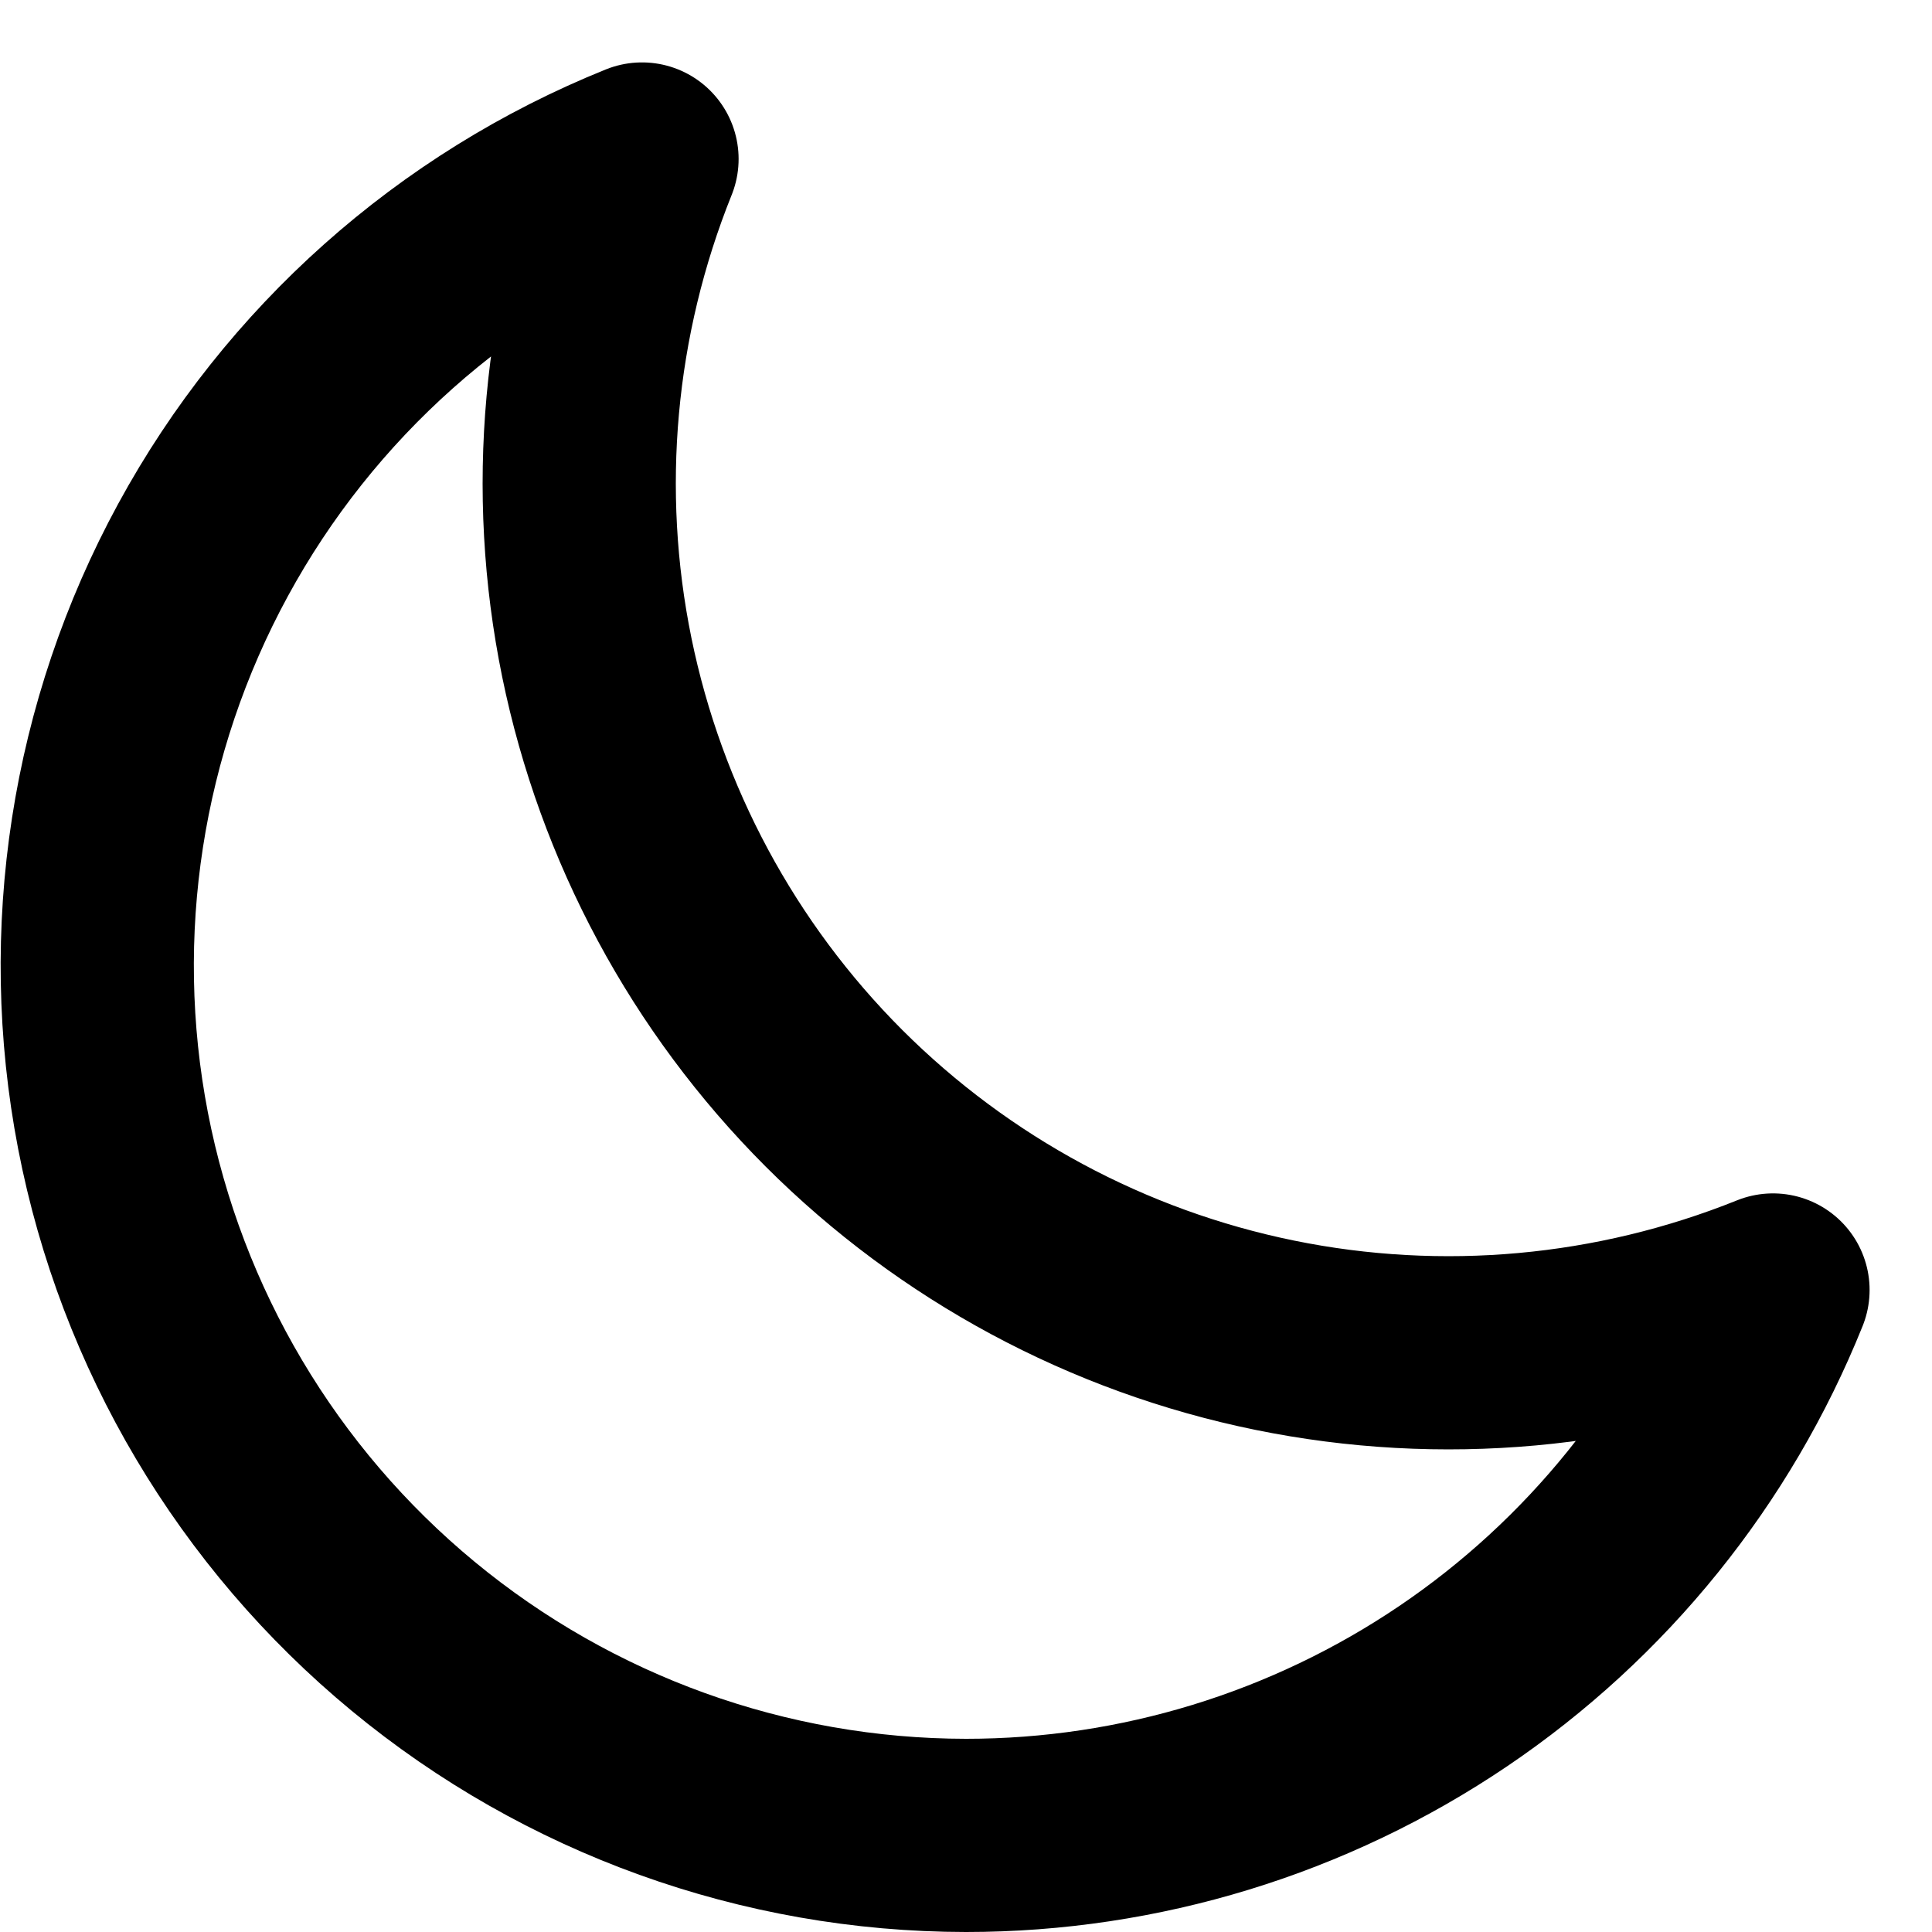
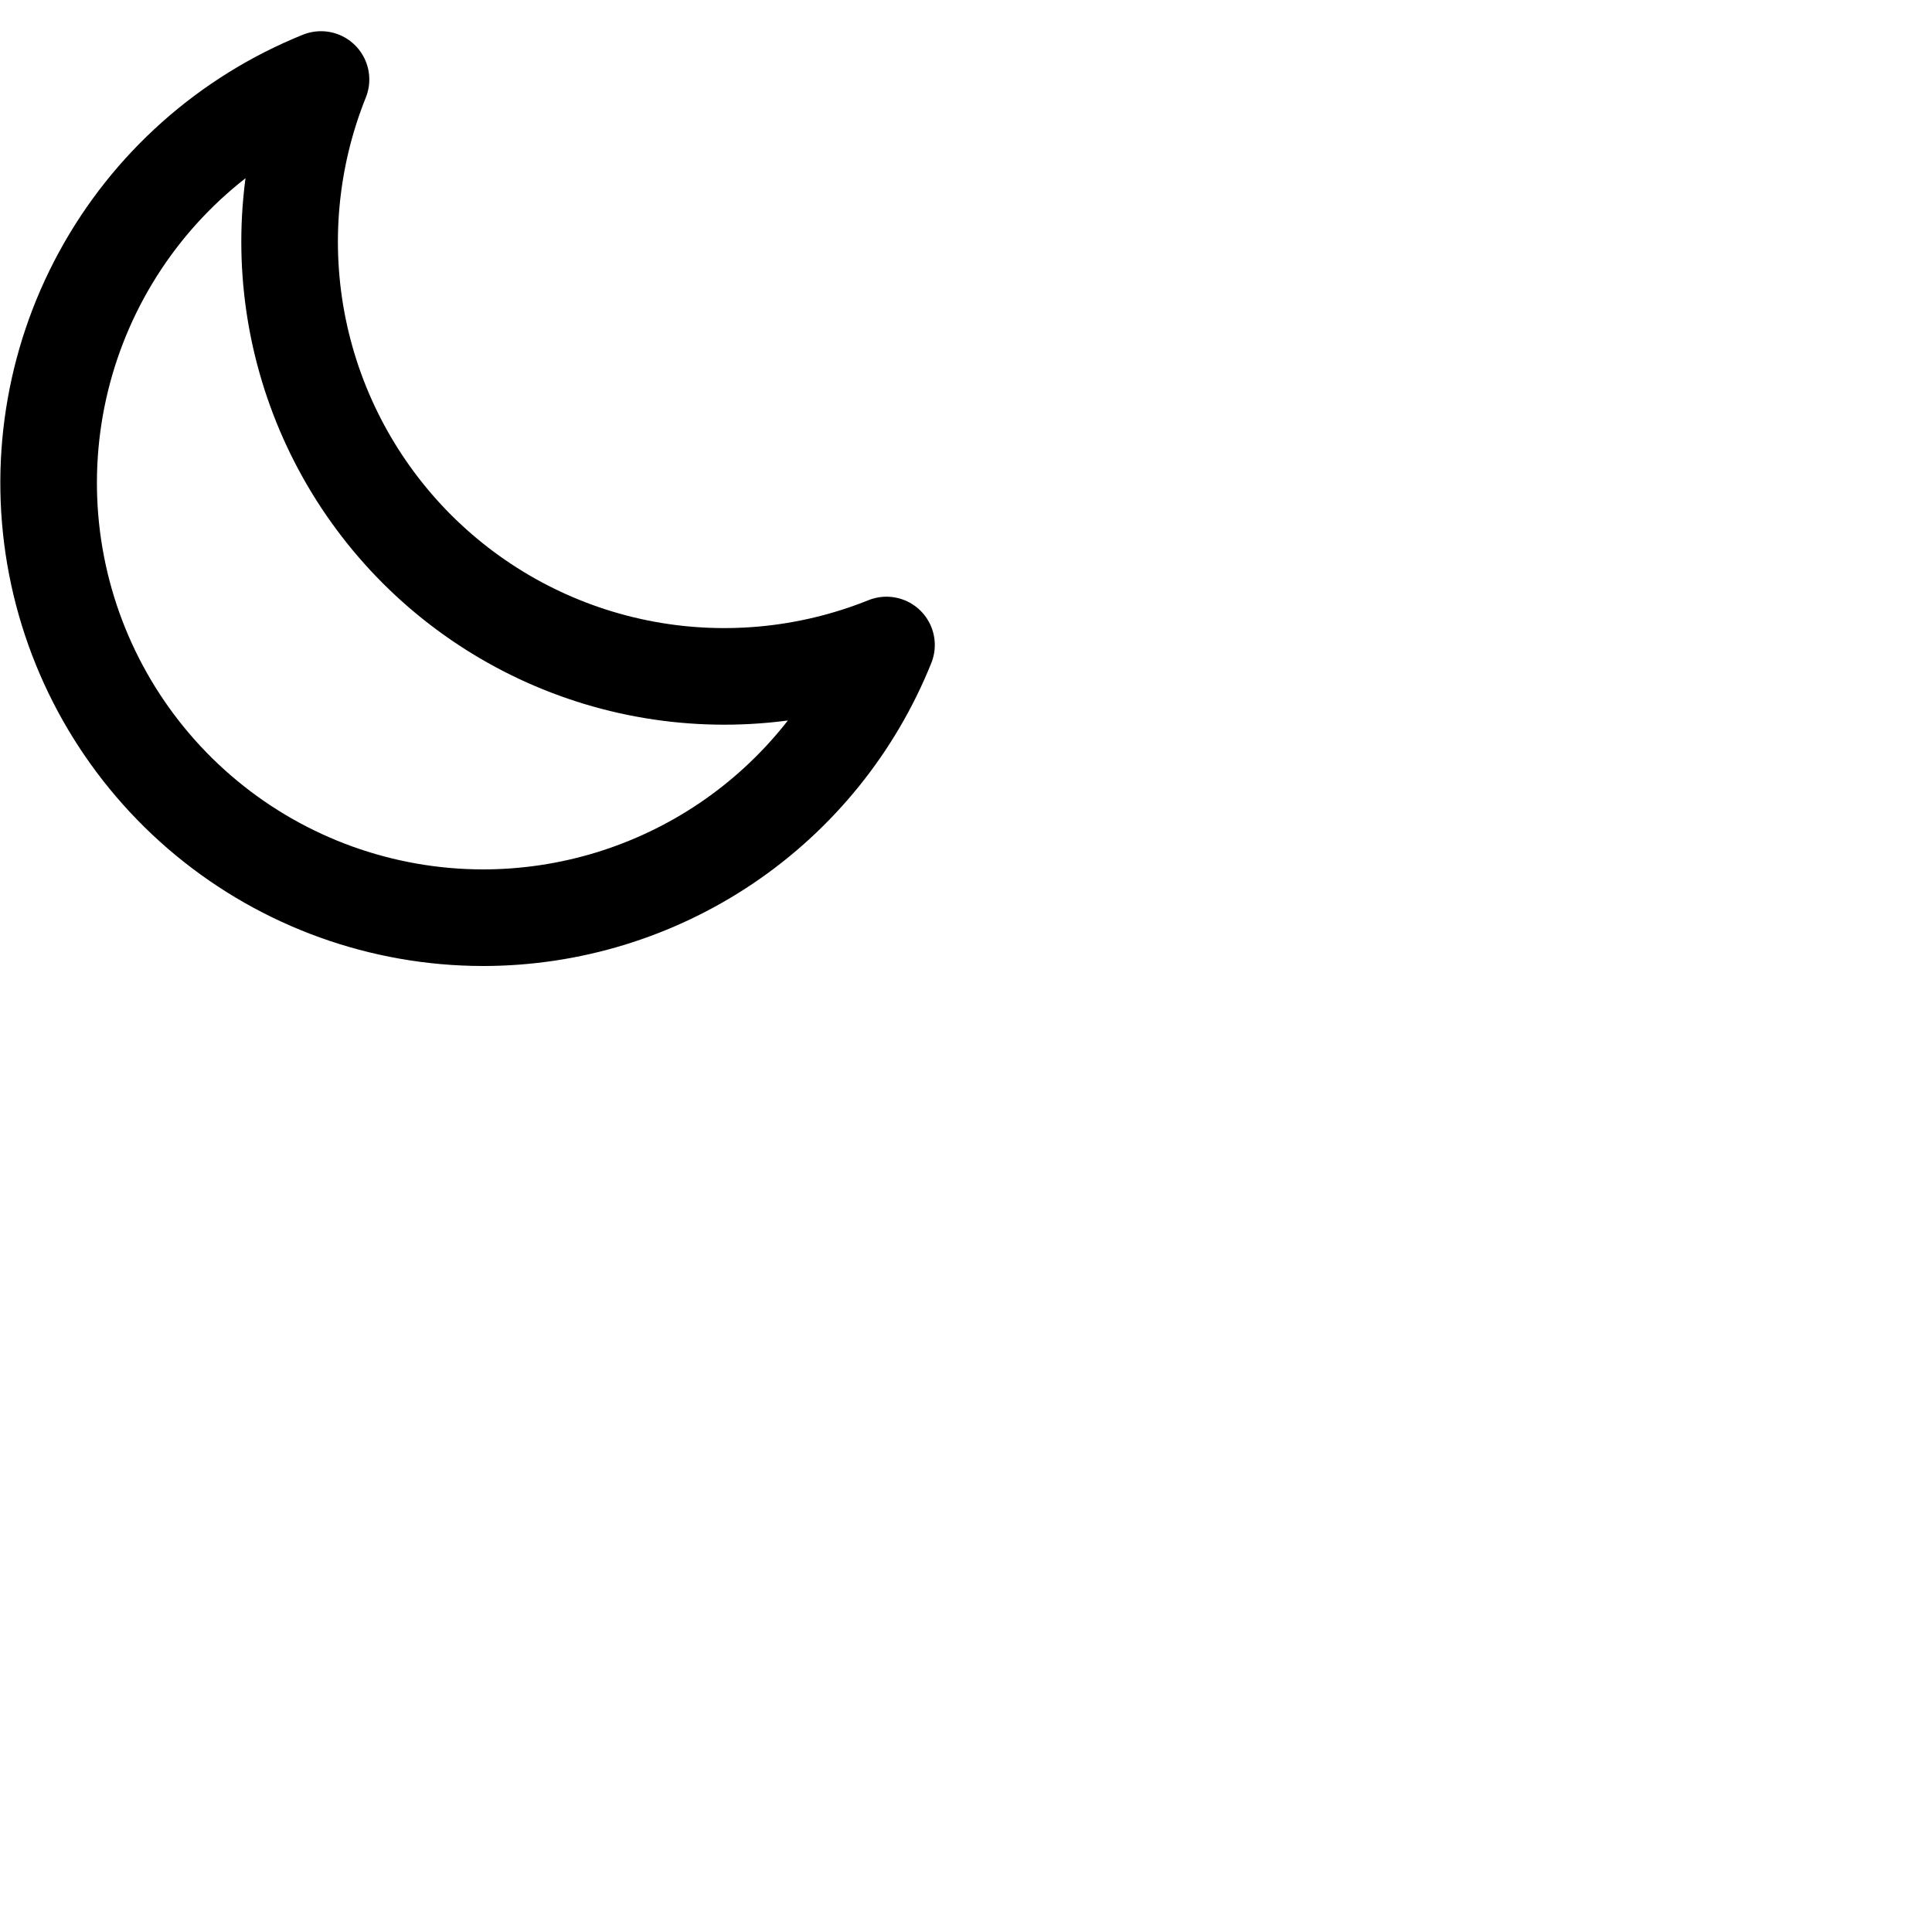
- <svg xmlns="http://www.w3.org/2000/svg" width="20" height="20" viewBox="0 0 20 20" fill="none">
+ <svg xmlns="http://www.w3.org/2000/svg" width="40" height="40" viewBox="0 0 40 40" fill="none">
  <path d="M13.195 13.822C14.923 14.175 16.717 14.012 18.354 13.354C17.684 15.021 16.53 16.45 15.042 17.456C13.553 18.462 11.797 19 10 19C7.91 18.998 5.887 18.269 4.276 16.938C2.665 15.607 1.567 13.757 1.17 11.705C0.774 9.654 1.103 7.528 2.102 5.693C3.101 3.857 4.708 2.427 6.646 1.646C5.988 3.283 5.825 5.077 6.178 6.805C6.532 8.534 7.385 10.12 8.632 11.368C9.88 12.615 11.466 13.469 13.195 13.822Z" stroke="black" stroke-width="2" stroke-linecap="round" stroke-linejoin="round" />
</svg>
